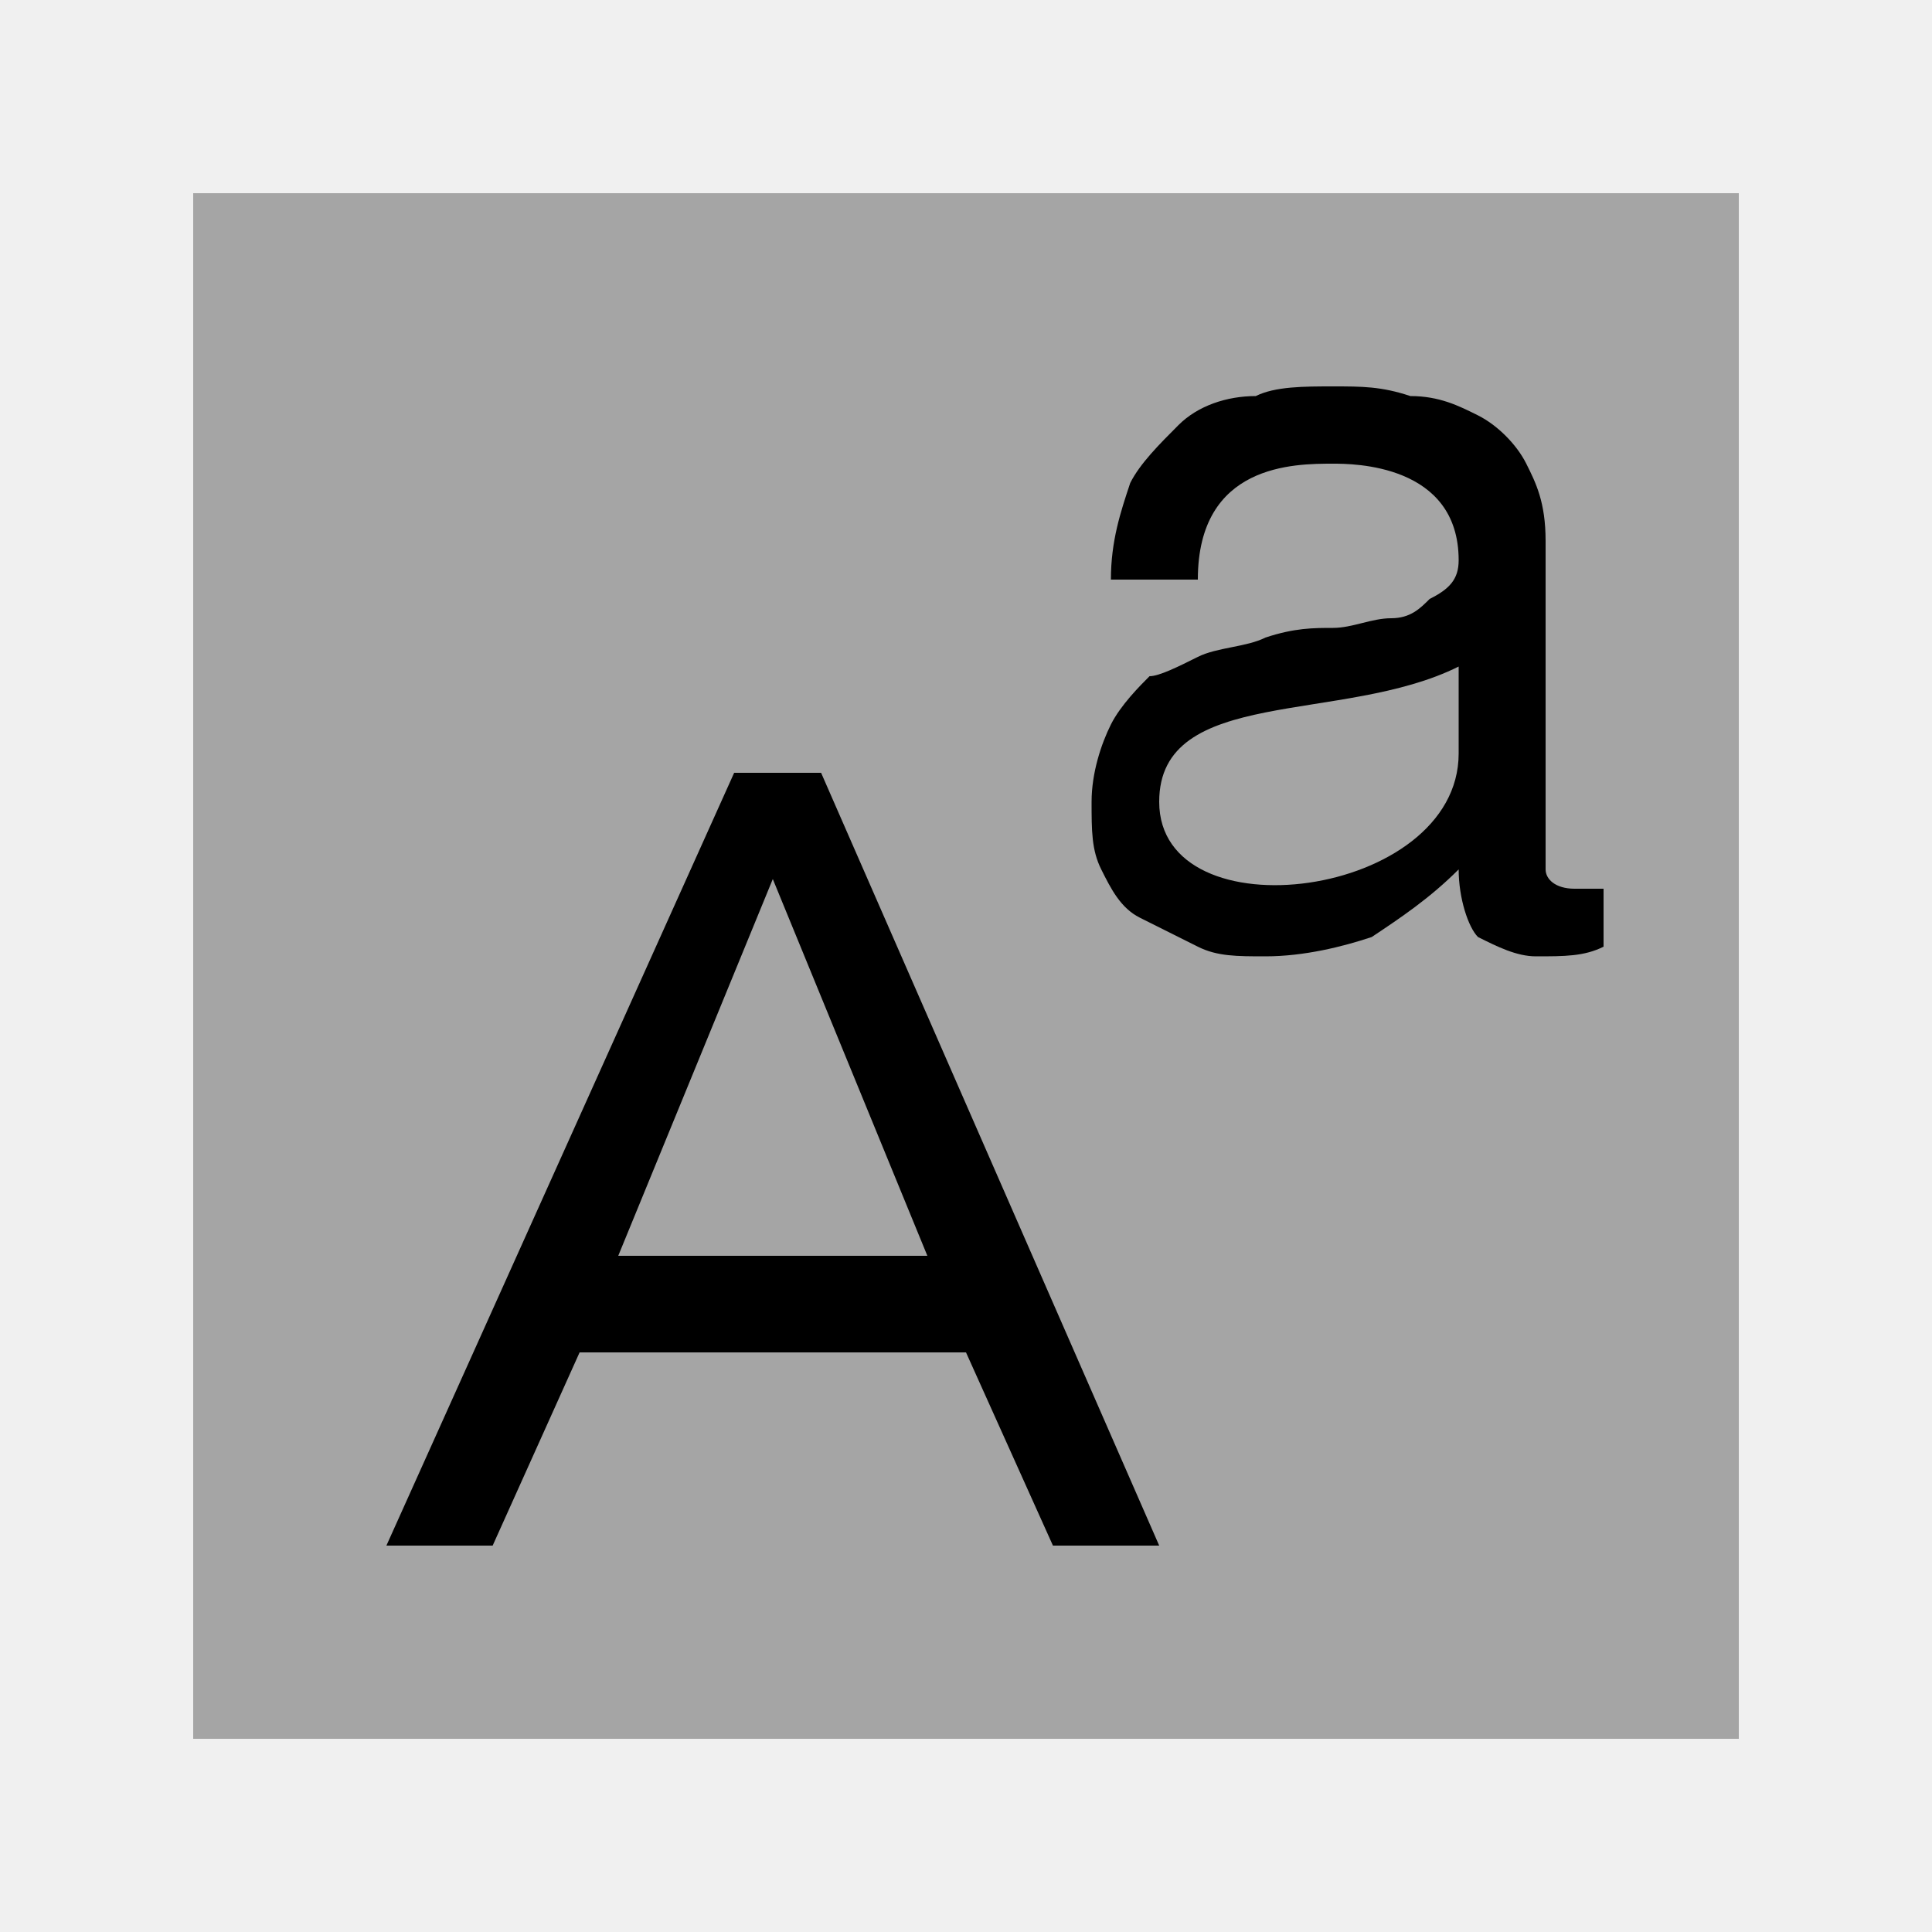
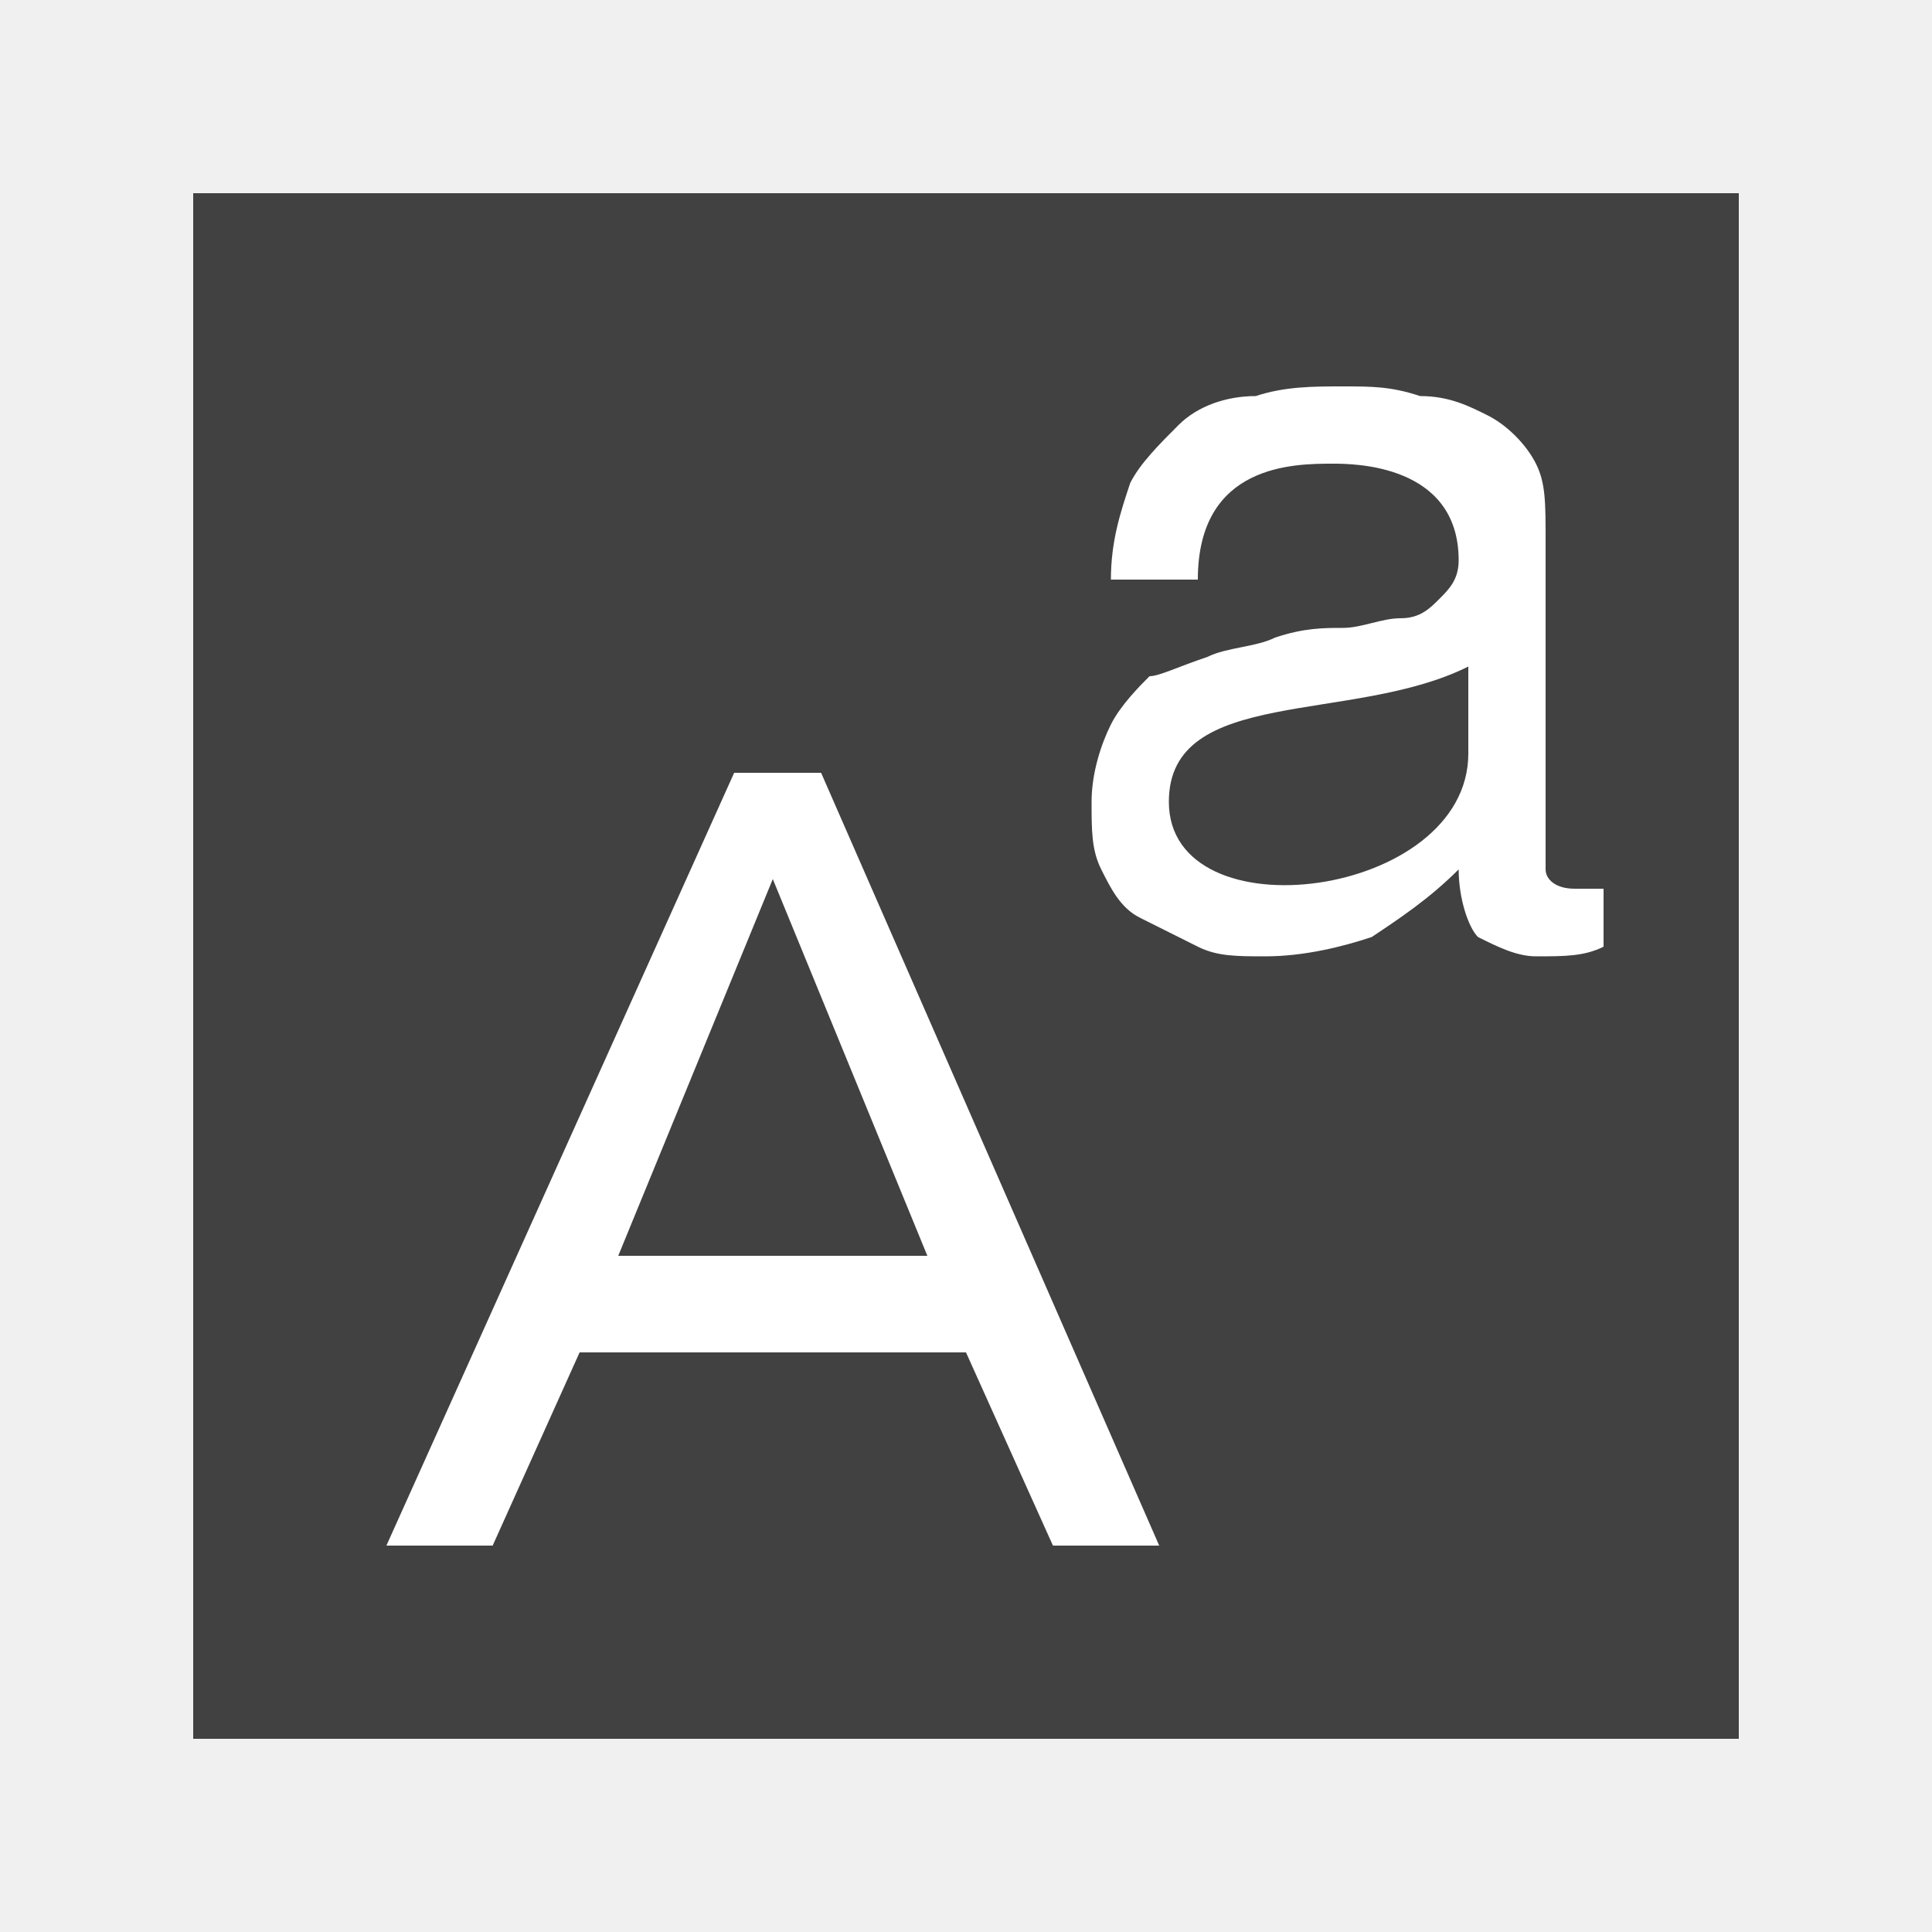
<svg xmlns="http://www.w3.org/2000/svg" version="1.1" id="Layer_1" x="0px" y="0px" viewBox="0 0 20 20" style="enable-background:new 0 0 20 20;" xml:space="preserve">
  <style type="text/css">
	.st0{fill:none;}
- 	.st1{fill:#A5A5A5;}
+ 	.st1{fill:#414141;}
+ 	.st2{fill:#FFFFFF;}
</style>
-   <rect class="st0" width="20" height="20" />
-   <rect x="2" y="2" class="st1" width="16" height="16" />
-   <path d="M7.6,8h0.9l3.5,8h-1.1L10,14H6l-0.9,2H4L7.6,8z M8,9.1L6.4,13h3.2L8,9.1z" />
-   <path d="M16.6,9.8c-0.2,0.1-0.4,0.1-0.7,0.1c-0.2,0-0.4-0.1-0.6-0.2c-0.1-0.1-0.2-0.4-0.2-0.7c-0.3,0.3-0.6,0.5-0.9,0.7  c-0.3,0.1-0.7,0.2-1.1,0.2c-0.3,0-0.5,0-0.7-0.1c-0.2-0.1-0.4-0.2-0.6-0.3c-0.2-0.1-0.3-0.3-0.4-0.5c-0.1-0.2-0.1-0.4-0.1-0.7  c0-0.3,0.1-0.6,0.2-0.8c0.1-0.2,0.3-0.4,0.4-0.5C12,7,12.2,6.9,12.4,6.8s0.5-0.1,0.7-0.2c0.3-0.1,0.5-0.1,0.7-0.1  c0.2,0,0.4-0.1,0.6-0.1c0.2,0,0.3-0.1,0.4-0.2C15,6.1,15.1,6,15.1,5.8c0-1-1.1-1-1.3-1c-0.4,0-1.4,0-1.4,1.2h-0.9  c0-0.4,0.1-0.7,0.2-1c0.1-0.2,0.3-0.4,0.5-0.6c0.2-0.2,0.5-0.3,0.8-0.3C13.2,4,13.5,4,13.8,4c0.3,0,0.5,0,0.8,0.1  c0.3,0,0.5,0.1,0.7,0.2c0.2,0.1,0.4,0.3,0.5,0.5C15.9,5,16,5.2,16,5.6v2.9c0,0.2,0,0.4,0,0.5c0,0.1,0.1,0.2,0.3,0.2  c0.1,0,0.2,0,0.3,0V9.8z M15.1,6.9C13.9,7.5,12,7.1,12,8.3c0,1.4,3.1,1,3.1-0.5V6.9z" />
+   <g>
+     <rect class="st0" width="20" height="20" />
+     <rect x="2" y="2" class="st1" width="16" height="16" />
+     <path class="st2" d="M7.6,8h0.9l3.5,8h-1.1L10,14H6l-0.9,2H4L7.6,8z M8,9.1L6.4,13h3.2L8,9.1z" />
+     <path class="st2" d="M16.6,9.8c-0.2,0.1-0.4,0.1-0.7,0.1c-0.2,0-0.4-0.1-0.6-0.2c-0.1-0.1-0.2-0.4-0.2-0.7   c-0.3,0.3-0.6,0.5-0.9,0.7c-0.3,0.1-0.7,0.2-1.1,0.2c-0.3,0-0.5,0-0.7-0.1c-0.2-0.1-0.4-0.2-0.6-0.3c-0.2-0.1-0.3-0.3-0.4-0.5   c-0.1-0.2-0.1-0.4-0.1-0.7c0-0.3,0.1-0.6,0.2-0.8c0.1-0.2,0.3-0.4,0.4-0.5C12,7,12.2,6.9,12.5,6.8c0.2-0.1,0.5-0.1,0.7-0.2   c0.3-0.1,0.5-0.1,0.7-0.1c0.2,0,0.4-0.1,0.6-0.1c0.2,0,0.3-0.1,0.4-0.2c0.1-0.1,0.2-0.2,0.2-0.4c0-1-1.1-1-1.3-1   c-0.4,0-1.4,0-1.4,1.2h-0.9c0-0.4,0.1-0.7,0.2-1c0.1-0.2,0.3-0.4,0.5-0.6c0.2-0.2,0.5-0.3,0.8-0.3C13.3,4,13.6,4,13.9,4   c0.3,0,0.5,0,0.8,0.1c0.3,0,0.5,0.1,0.7,0.2c0.2,0.1,0.4,0.3,0.5,0.5C16,5,16,5.2,16,5.6v2.9c0,0.2,0,0.4,0,0.5   c0,0.1,0.1,0.2,0.3,0.2c0.1,0,0.2,0,0.3,0V9.8z M15.2,6.9c-1.2,0.6-3.1,0.2-3.1,1.4c0,1.4,3.1,1,3.1-0.5V6.9z" />
+   </g>
</svg>
